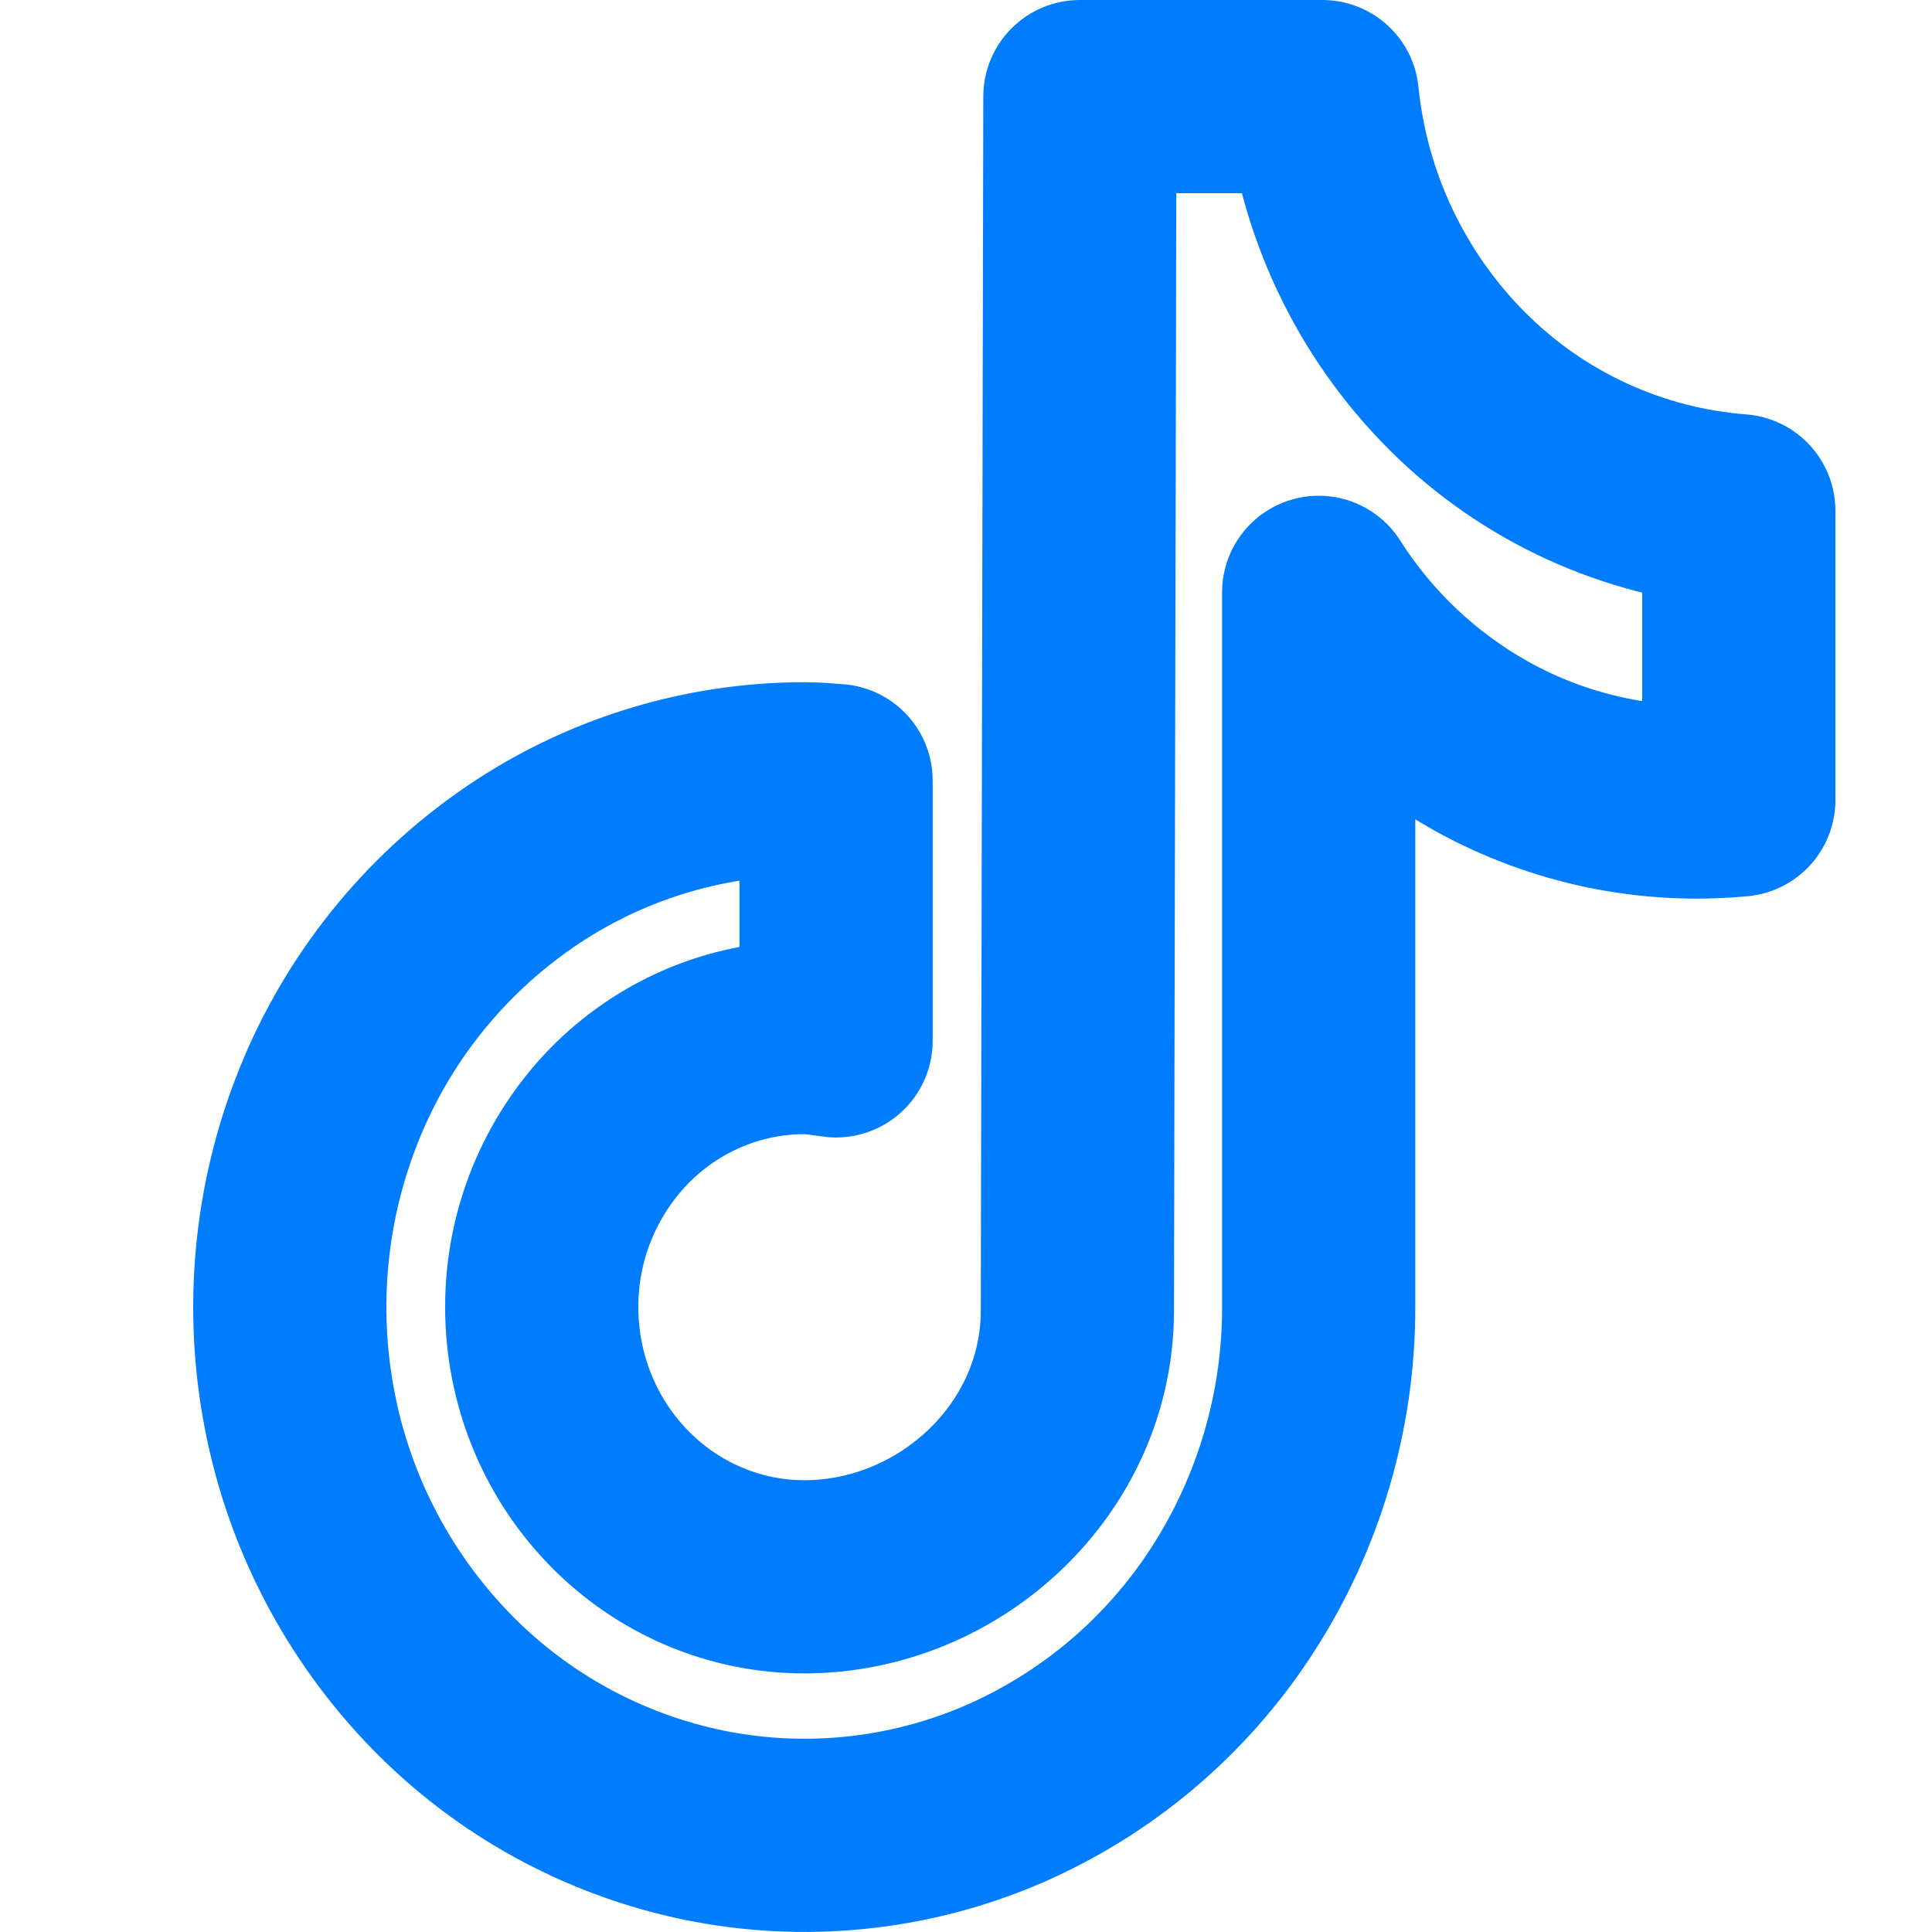
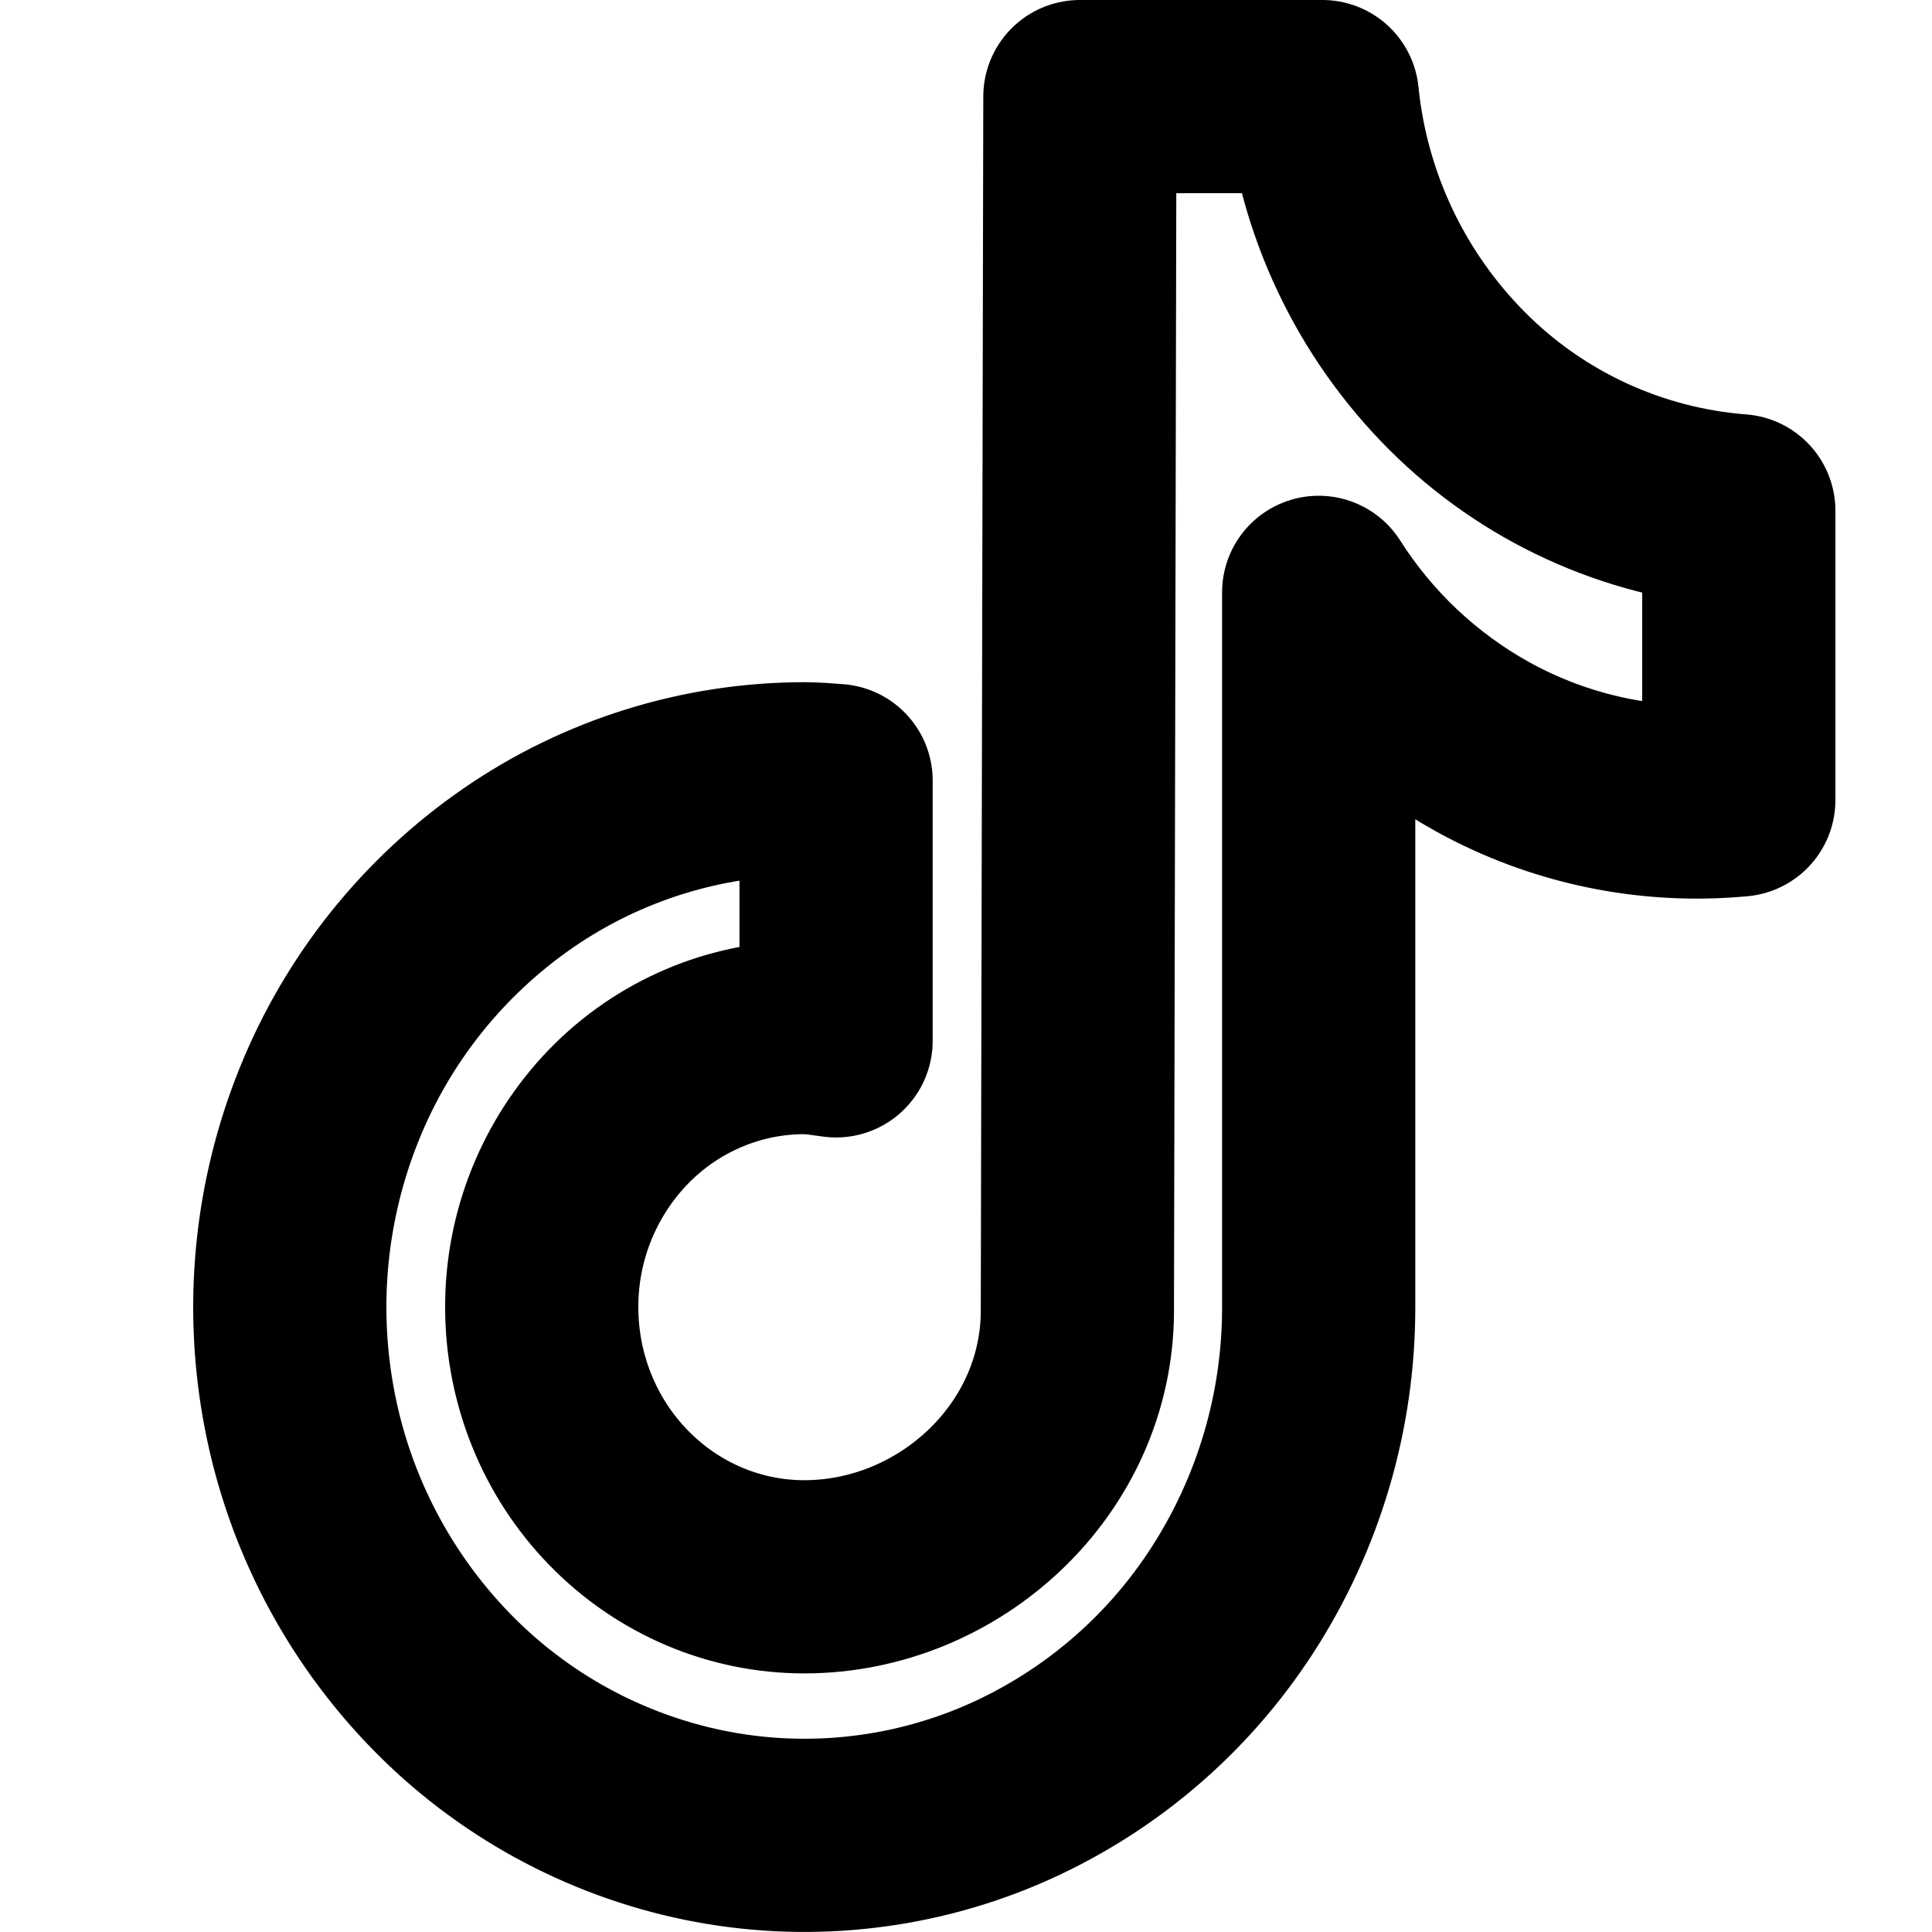
<svg xmlns="http://www.w3.org/2000/svg" viewBox="0 0 20 20" fill="none">
-   <path d="M17.997 8.282a4.583 4.583 0 01-2.656-.555 4.728 4.728 0 01-1.69-1.595v7.4a5.574 5.574 0 01-.897 3.038 5.36 5.36 0 01-2.39 2.014 5.196 5.196 0 01-3.077.31 5.283 5.283 0 01-2.727-1.496 5.516 5.516 0 01-1.458-2.8c-.205-1.06-.1-2.16.303-3.16a5.44 5.44 0 011.962-2.454 5.227 5.227 0 012.959-.922c.11 0 .22.01.329.018v2.695c-.11-.014-.217-.034-.33-.034-.72 0-1.412.294-1.921.817a2.83 2.83 0 00-.796 1.974c0 .74.286 1.45.796 1.973.51.524 1.2.818 1.922.818 1.501 0 2.827-1.215 2.827-2.757L11.179 1h2.51a4.854 4.854 0 001.398 2.947A4.622 4.622 0 0018 5.287v2.995" stroke="#007DFF" stroke-width="2" stroke-linecap="round" stroke-linejoin="round" />
+   <path d="M17.997 8.282a4.583 4.583 0 01-2.656-.555 4.728 4.728 0 01-1.69-1.595v7.4a5.574 5.574 0 01-.897 3.038 5.36 5.36 0 01-2.39 2.014 5.196 5.196 0 01-3.077.31 5.283 5.283 0 01-2.727-1.496 5.516 5.516 0 01-1.458-2.8c-.205-1.06-.1-2.16.303-3.16a5.44 5.44 0 011.962-2.454 5.227 5.227 0 012.959-.922c.11 0 .22.01.329.018v2.695c-.11-.014-.217-.034-.33-.034-.72 0-1.412.294-1.921.817a2.83 2.83 0 00-.796 1.974c0 .74.286 1.45.796 1.973.51.524 1.2.818 1.922.818 1.501 0 2.827-1.215 2.827-2.757L11.179 1h2.51a4.854 4.854 0 001.398 2.947A4.622 4.622 0 0018 5.287v2.995" stroke="currentColor" stroke-width="2" stroke-linecap="round" stroke-linejoin="round" />
</svg>
